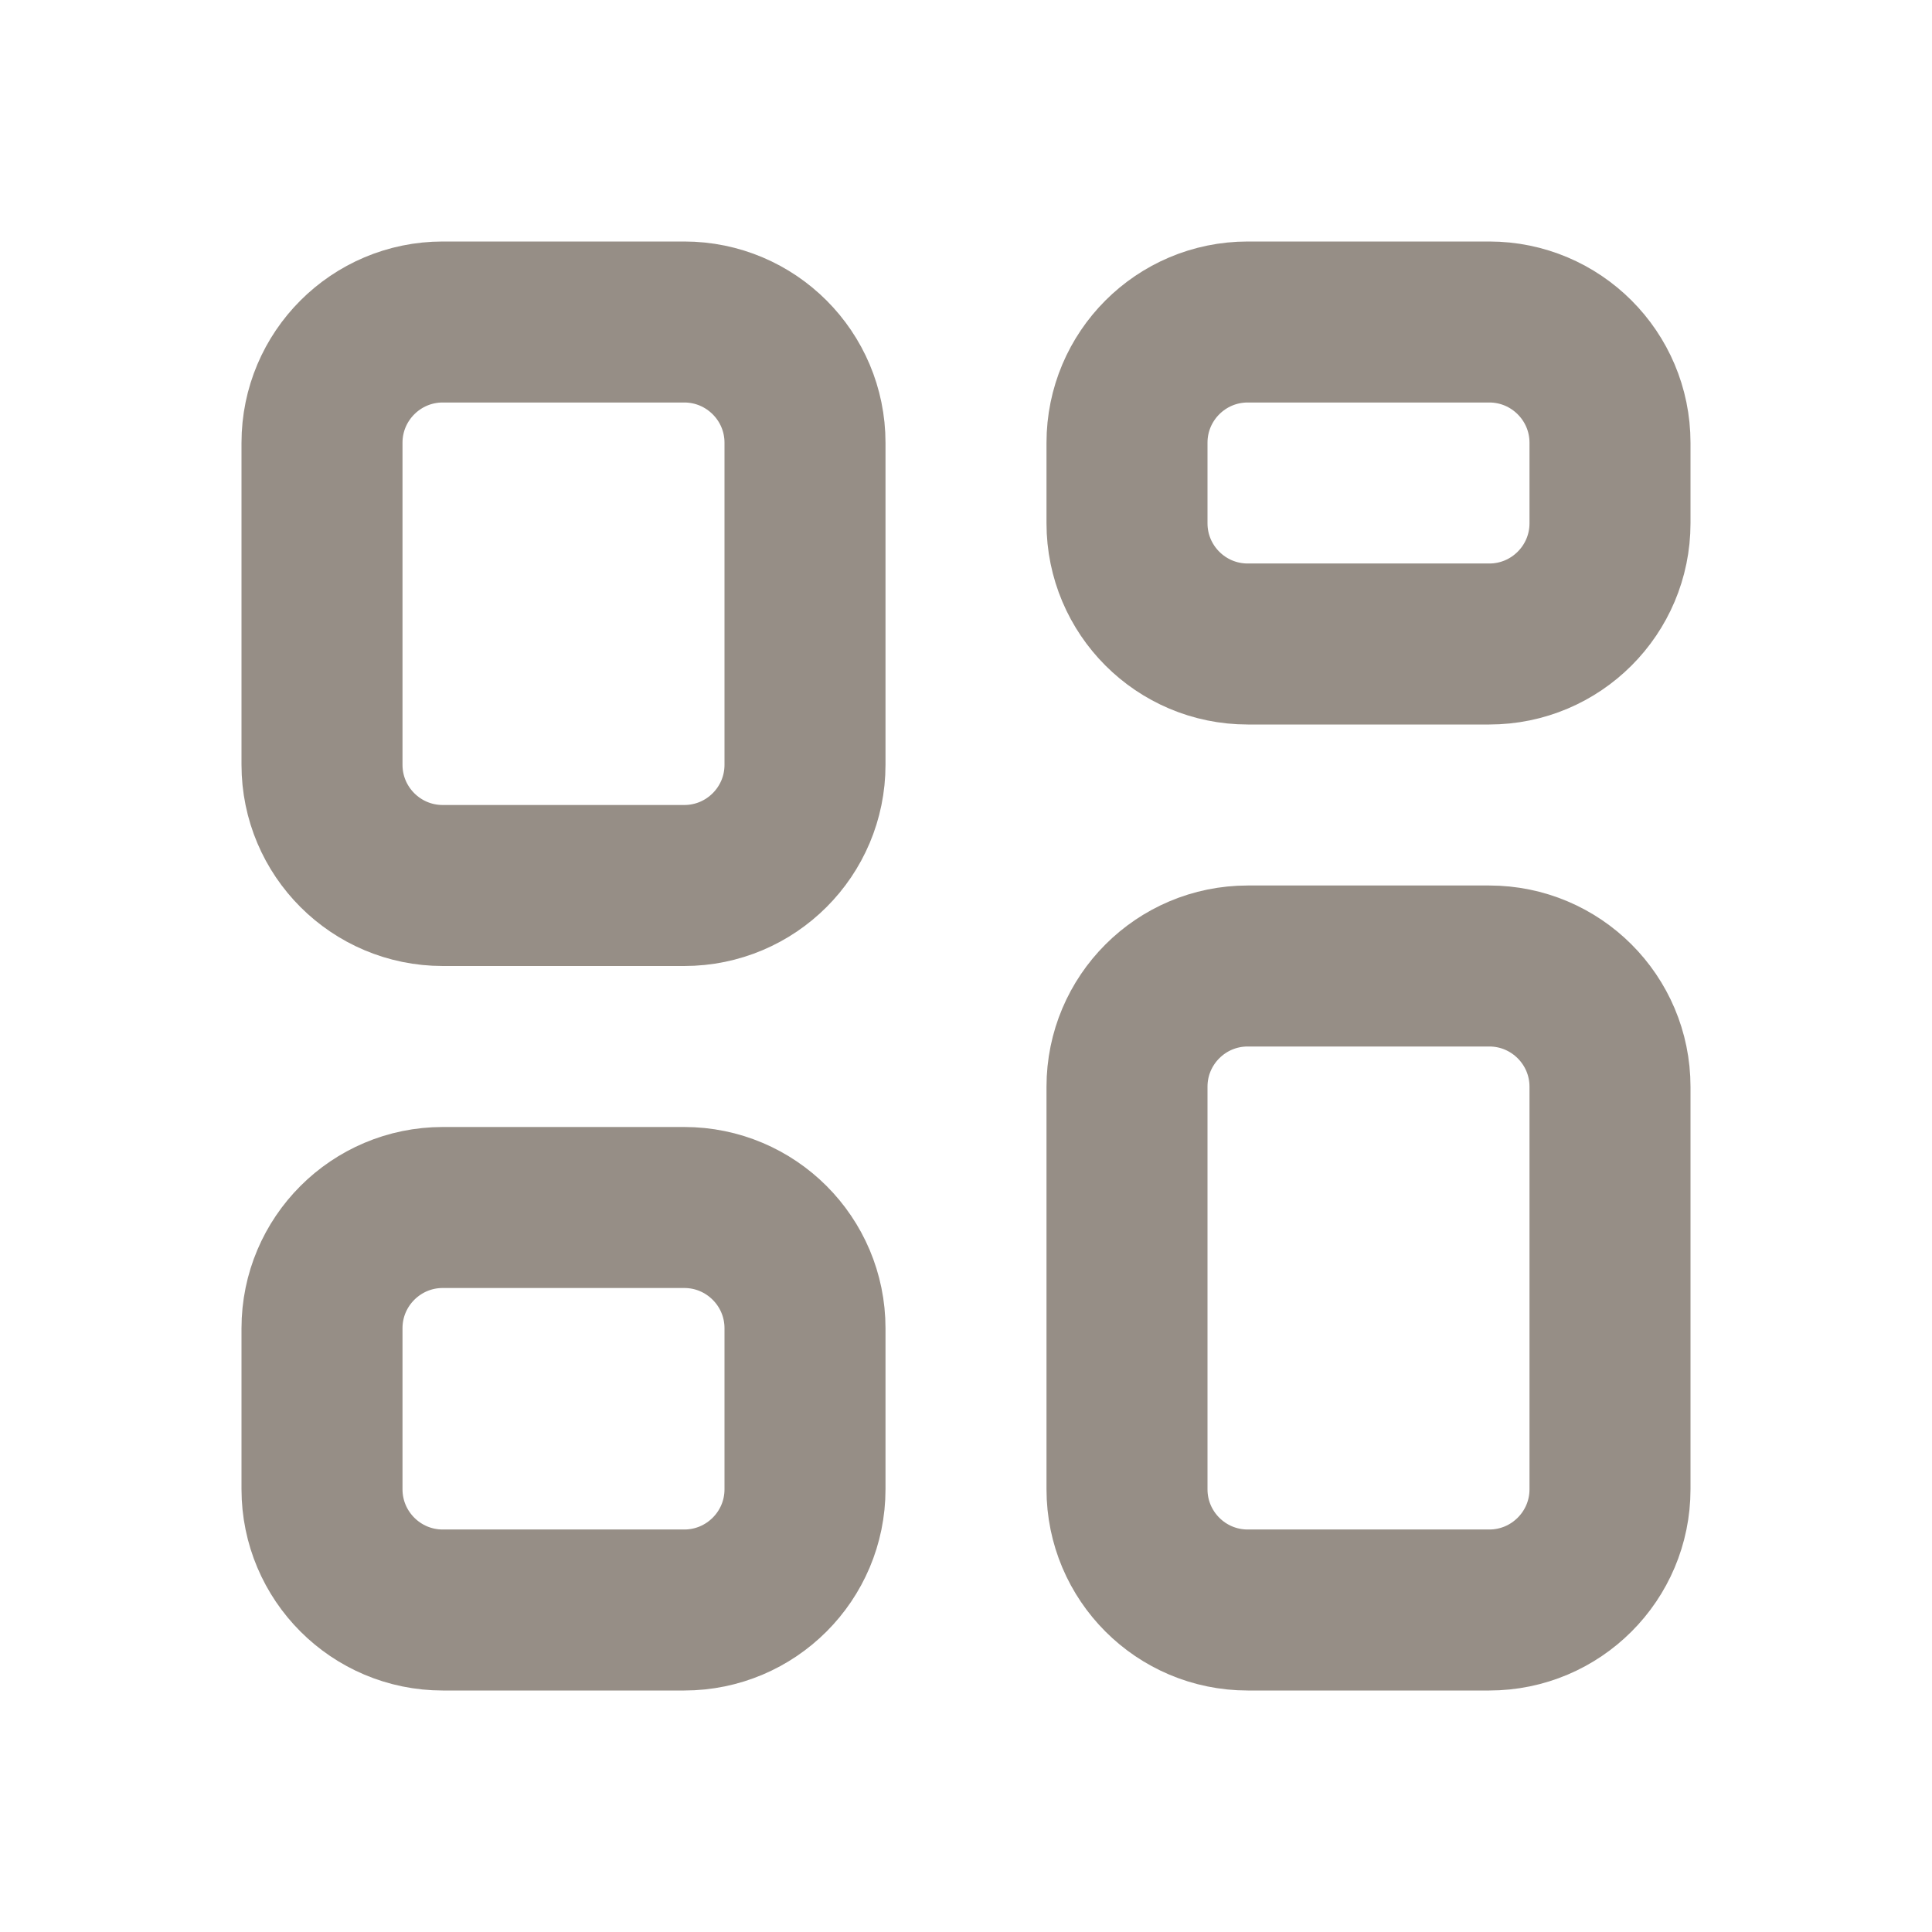
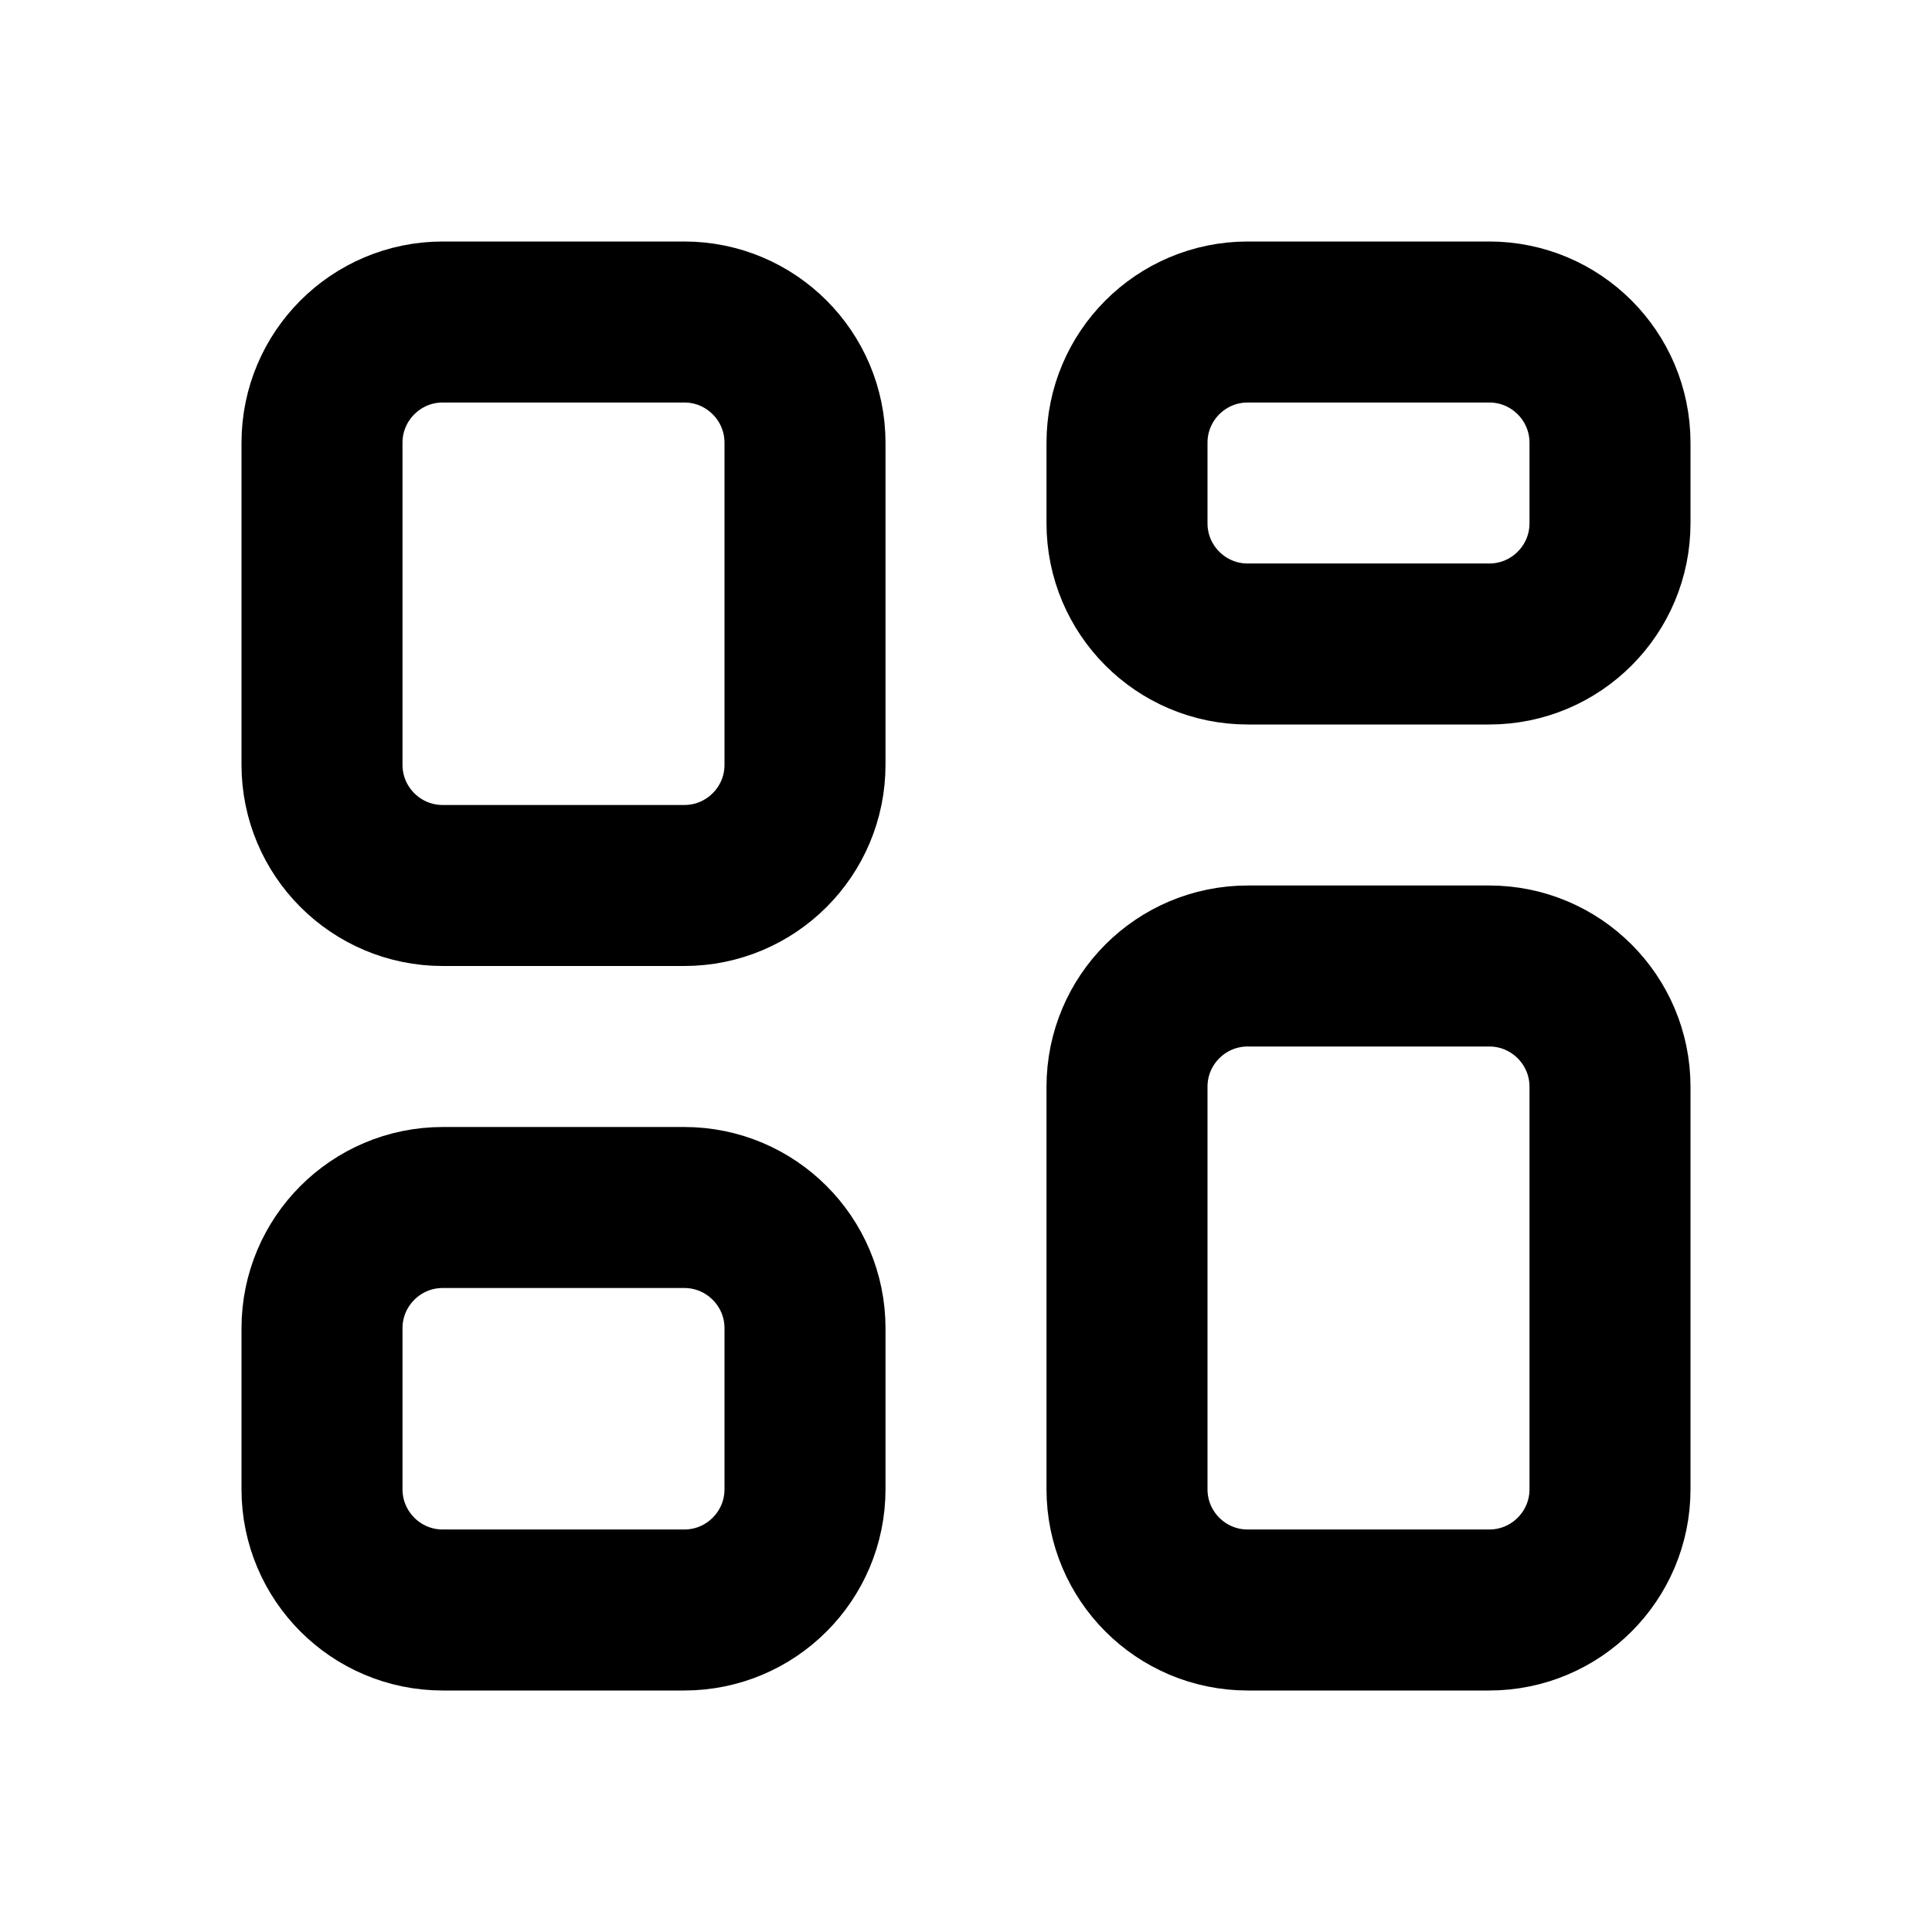
<svg xmlns="http://www.w3.org/2000/svg" width="24" height="24" viewBox="0 0 24 24" fill="none">
-   <path d="M8.5 4H5.5C4.672 4 4 4.672 4 5.5V9.5C4 10.329 4.672 11 5.5 11H8.5C9.328 11 10 10.329 10 9.5V5.5C10 4.672 9.328 4 8.5 4Z" stroke="#968E86" stroke-width="2" stroke-linejoin="round" />
-   <path d="M18.5 4H15.5C14.671 4 14 4.672 14 5.5V6.5C14 7.328 14.671 8 15.5 8H18.5C19.328 8 20 7.328 20 6.5V5.5C20 4.672 19.328 4 18.5 4Z" stroke="#968E86" stroke-width="2" stroke-linejoin="round" />
-   <path d="M18.5 12H15.5C14.671 12 14 12.672 14 13.5V18.5C14 19.328 14.671 20 15.5 20H18.5C19.328 20 20 19.328 20 18.5V13.5C20 12.672 19.328 12 18.5 12Z" stroke="#968E86" stroke-width="2" stroke-linejoin="round" />
-   <path d="M8.5 15H5.5C4.672 15 4 15.672 4 16.5V18.5C4 19.328 4.672 20 5.5 20H8.5C9.328 20 10 19.328 10 18.5V16.5C10 15.672 9.328 15 8.5 15Z" stroke="#968E86" stroke-width="2" stroke-linejoin="round" />
+   <path d="M8.5 4H5.5C4.672 4 4 4.672 4 5.5V9.5C4 10.329 4.672 11 5.5 11H8.5C9.328 11 10 10.329 10 9.5V5.5C10 4.672 9.328 4 8.5 4Z" stroke="currentColor" fill="none" stroke-width="2" stroke-linejoin="round" />
+   <path d="M18.5 4H15.5C14.671 4 14 4.672 14 5.5V6.5C14 7.328 14.671 8 15.5 8H18.5C19.328 8 20 7.328 20 6.5V5.5C20 4.672 19.328 4 18.5 4Z" stroke="currentColor" fill="none" stroke-width="2" stroke-linejoin="round" />
+   <path d="M18.5 12H15.5C14.671 12 14 12.672 14 13.5V18.5C14 19.328 14.671 20 15.5 20H18.5C19.328 20 20 19.328 20 18.5V13.5C20 12.672 19.328 12 18.5 12Z" stroke="currentColor" fill="none" stroke-width="2" stroke-linejoin="round" />
+   <path d="M8.5 15H5.5C4.672 15 4 15.672 4 16.5V18.5C4 19.328 4.672 20 5.5 20H8.5C9.328 20 10 19.328 10 18.5V16.5C10 15.672 9.328 15 8.5 15Z" stroke="currentColor" fill="none" stroke-width="2" stroke-linejoin="round" />
</svg>
